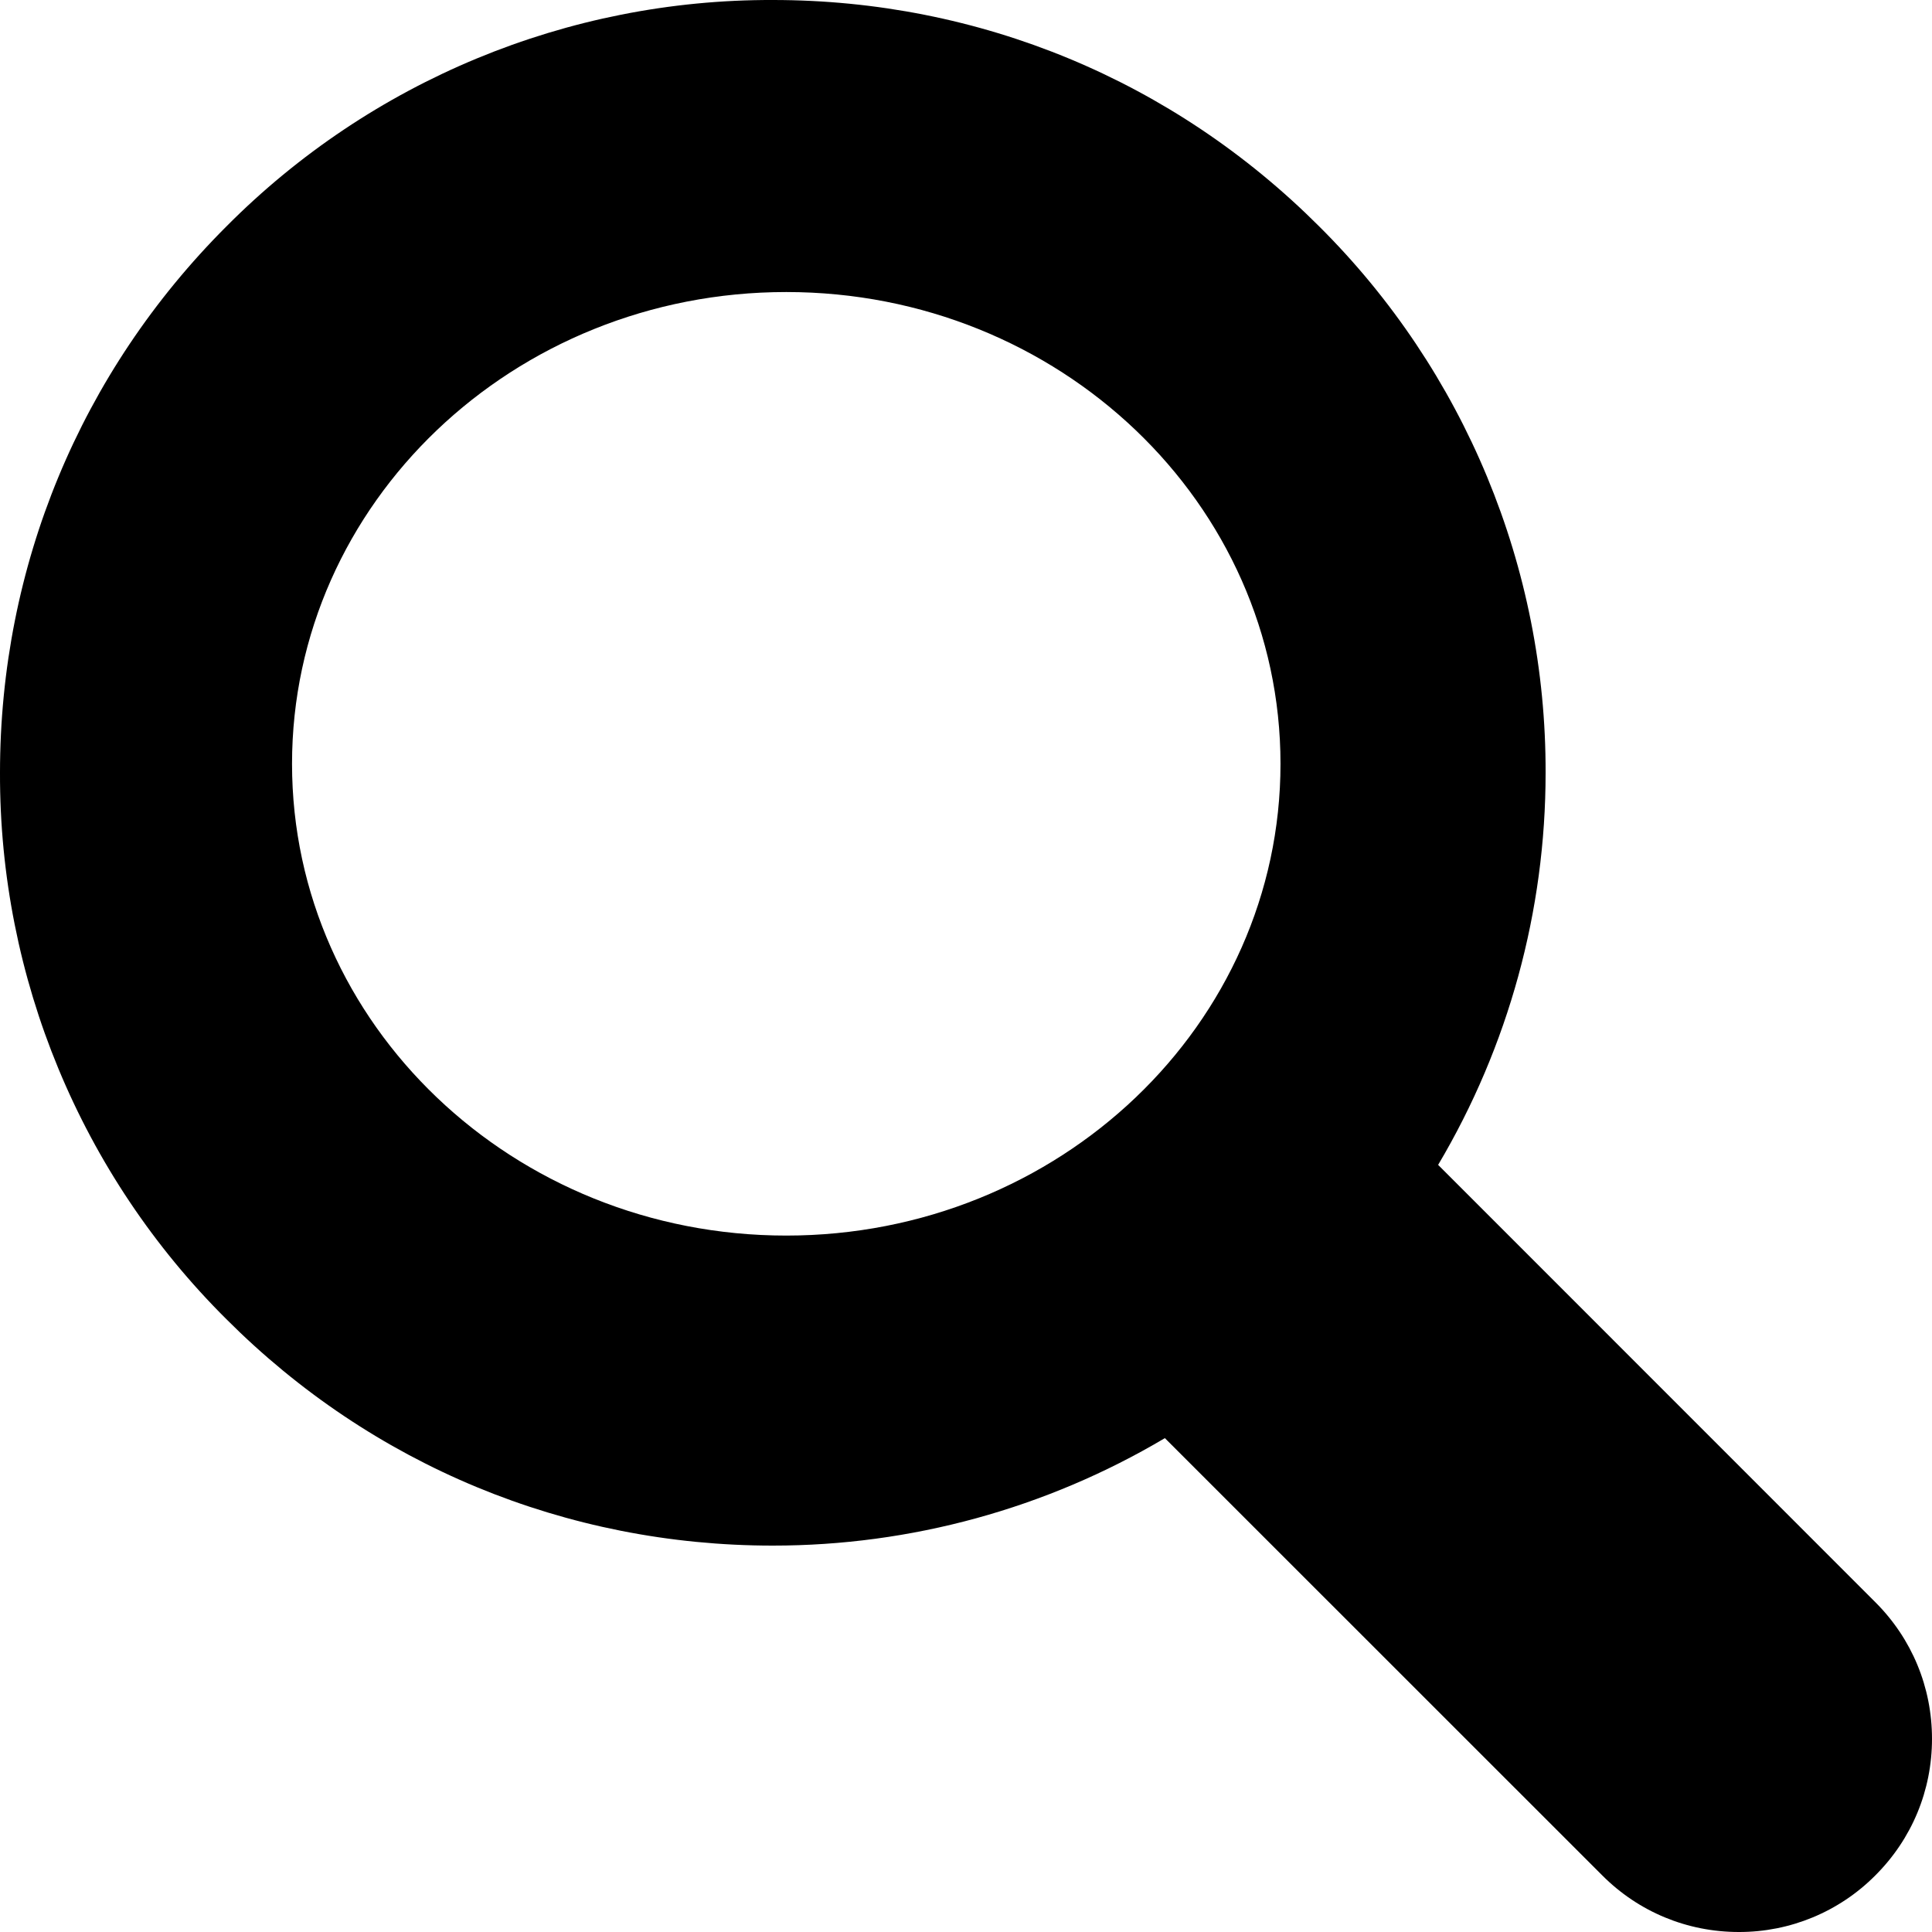
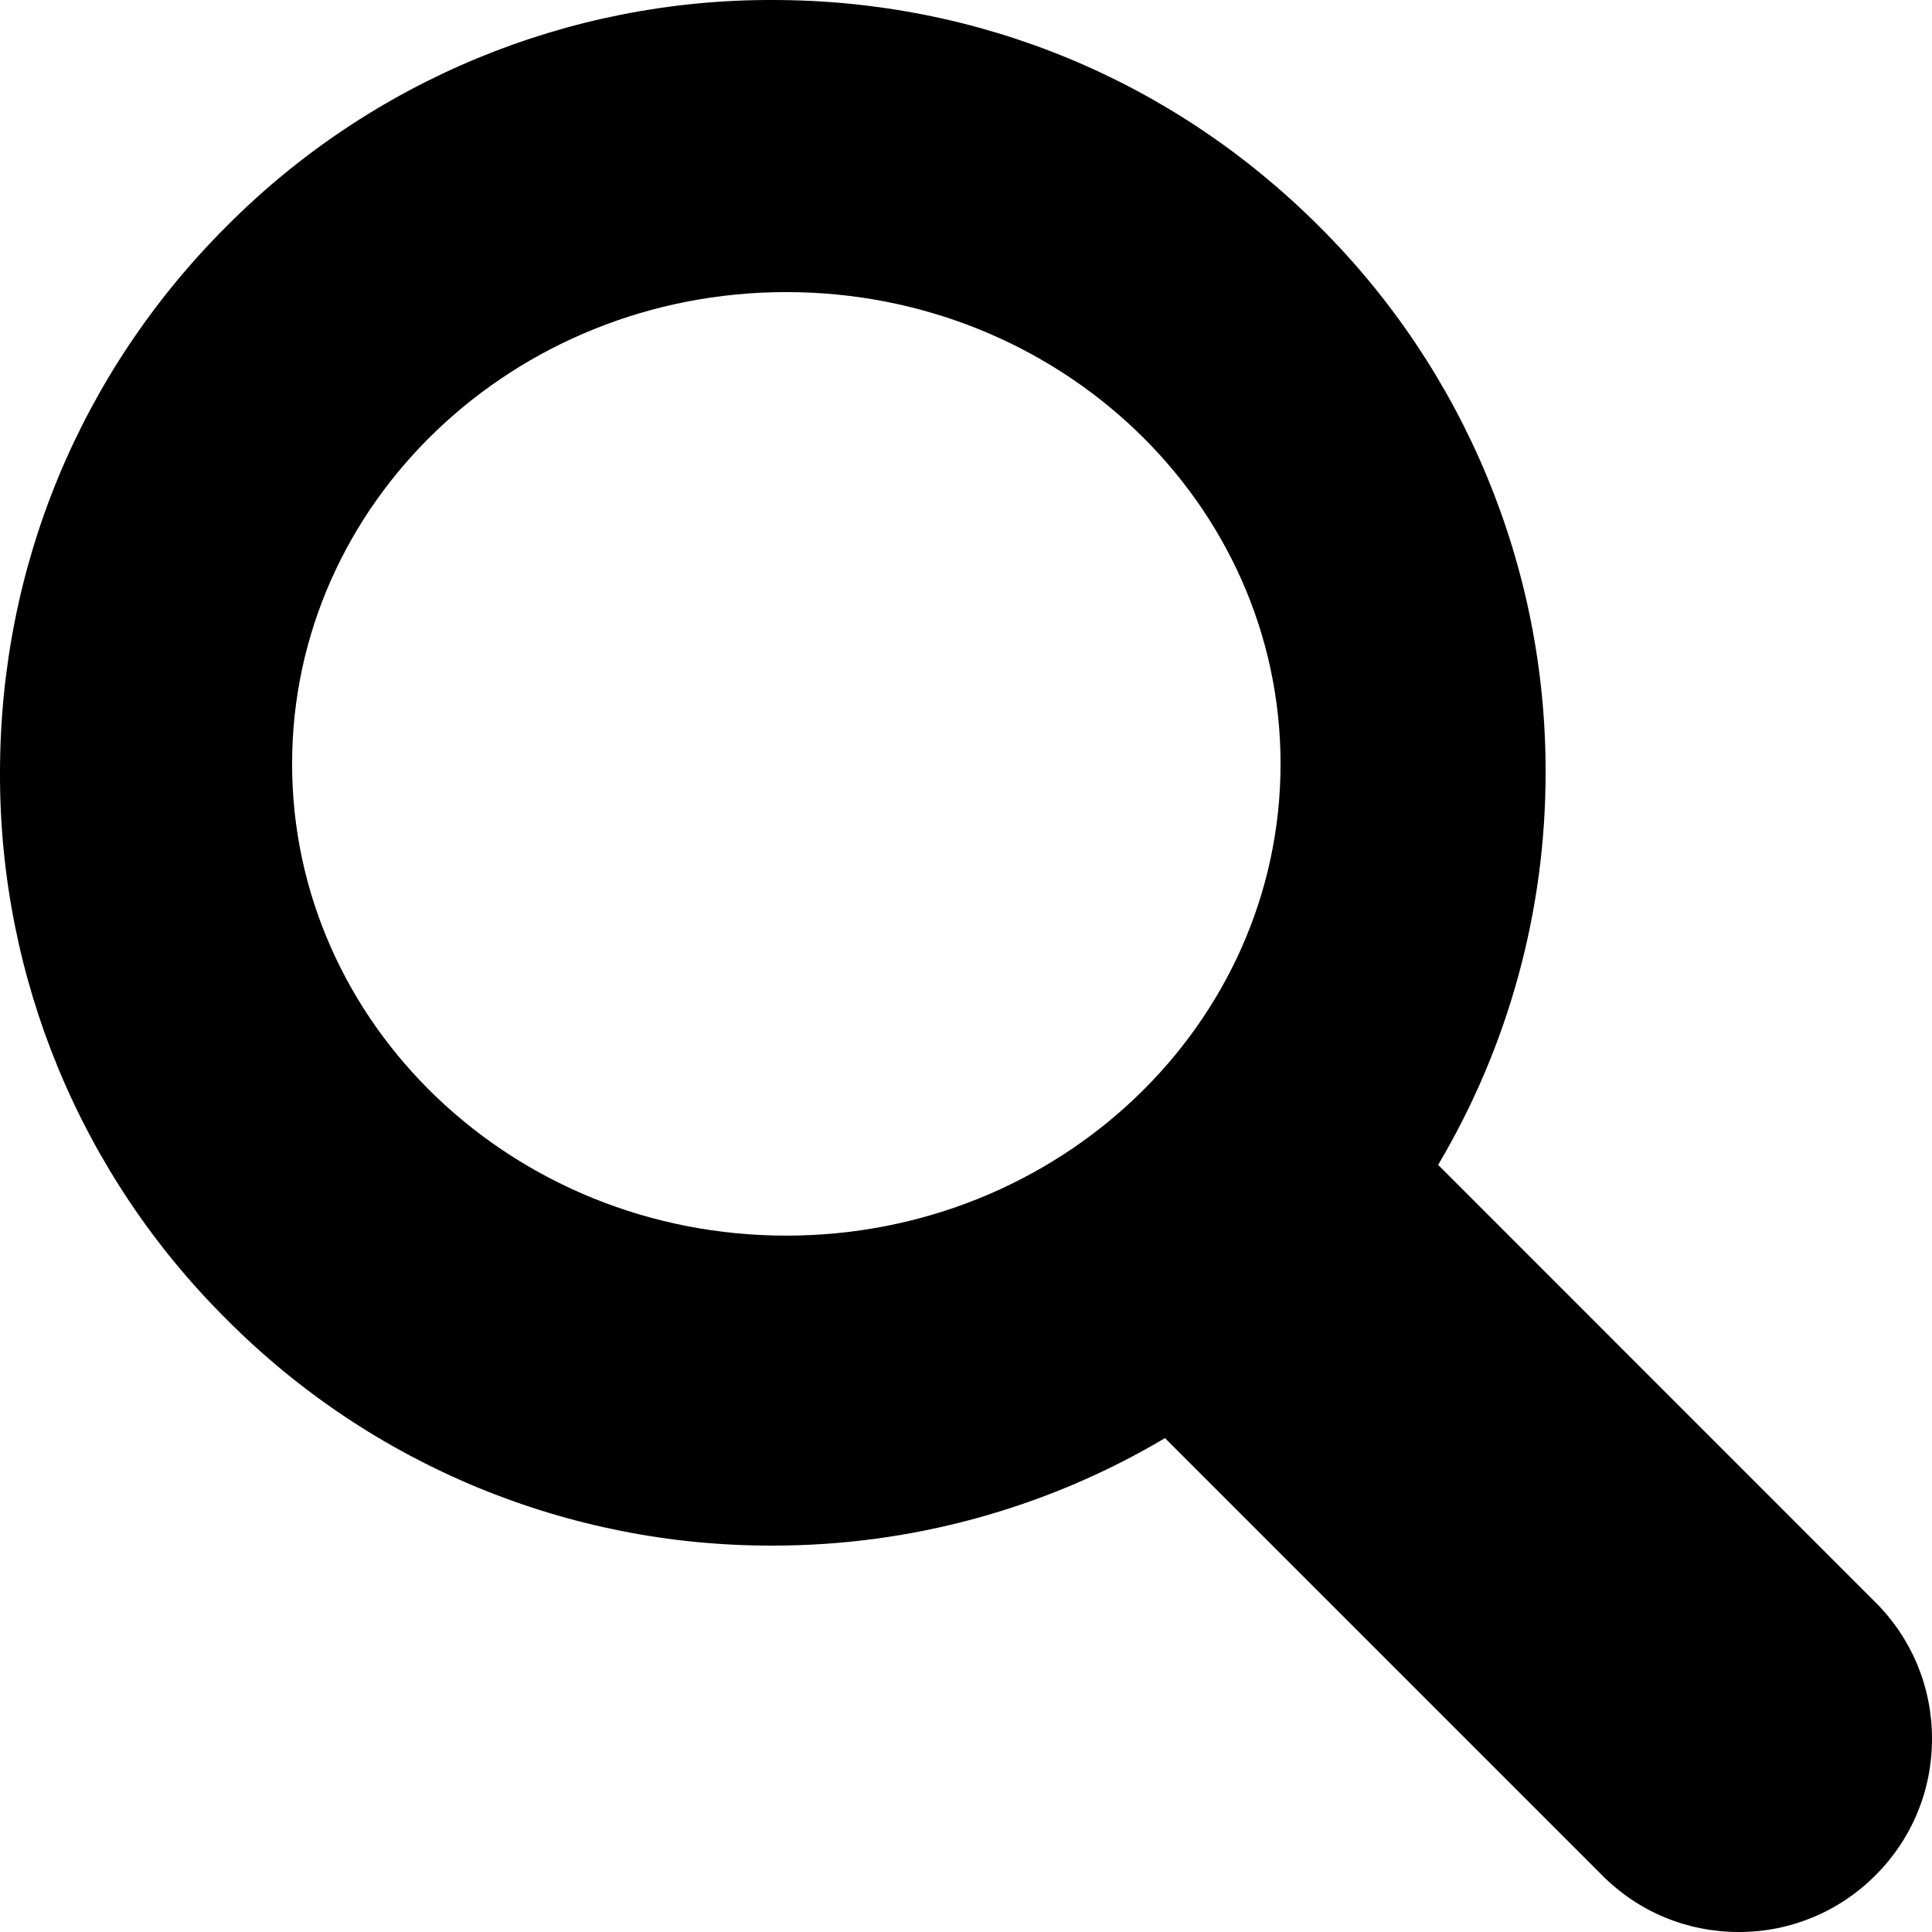
- <svg xmlns="http://www.w3.org/2000/svg" width="32" height="32" viewBox="0 0 32 32">
-   <path d="M31.062 26.538c.605.604.938 1.408.938 2.262 0 .856-.333 1.658-.938 2.262A3.175 3.175 0 0 1 28.8 32c-.854 0-1.66-.333-2.264-.94l-7.242-7.24A12.72 12.72 0 0 1 12.8 25.6c-3.42 0-6.634-1.331-9.05-3.75A12.705 12.705 0 0 1 0 12.8c0-3.42 1.331-6.632 3.75-9.05A12.705 12.705 0 0 1 12.8 0c3.42 0 6.632 1.331 9.05 3.75a12.714 12.714 0 0 1 3.75 9.05 12.72 12.72 0 0 1-1.78 6.494l7.242 7.244zm-18.039-6.073c4.521 0 8.186-3.498 8.186-7.814 0-4.315-3.665-7.814-8.186-7.814-4.52 0-8.186 3.499-8.186 7.814 0 4.316 3.665 7.814 8.186 7.814z" />
+ <svg xmlns="http://www.w3.org/2000/svg" viewBox="0 0 16 16">
+   <path d="M15.531 13.269c.303.302.469.704.469 1.131 0 .428-.166.829-.469 1.131A1.588 1.588 0 0 1 14.4 16c-.427 0-.83-.166-1.132-.47l-3.62-3.62a6.36 6.36 0 0 1-3.248.89 6.352 6.352 0 0 1-4.525-1.875A6.352 6.352 0 0 1 0 6.4c0-1.71.666-3.316 1.875-4.525A6.352 6.352 0 0 1 6.4 0c1.71 0 3.316.666 4.525 1.875A6.357 6.357 0 0 1 12.8 6.4a6.36 6.36 0 0 1-.89 3.247l3.621 3.622zm-9.02-3.036c2.261 0 4.094-1.75 4.094-3.907 0-2.158-1.833-3.907-4.093-3.907S2.419 4.168 2.419 6.326c0 2.157 1.832 3.907 4.093 3.907z" />
</svg>
